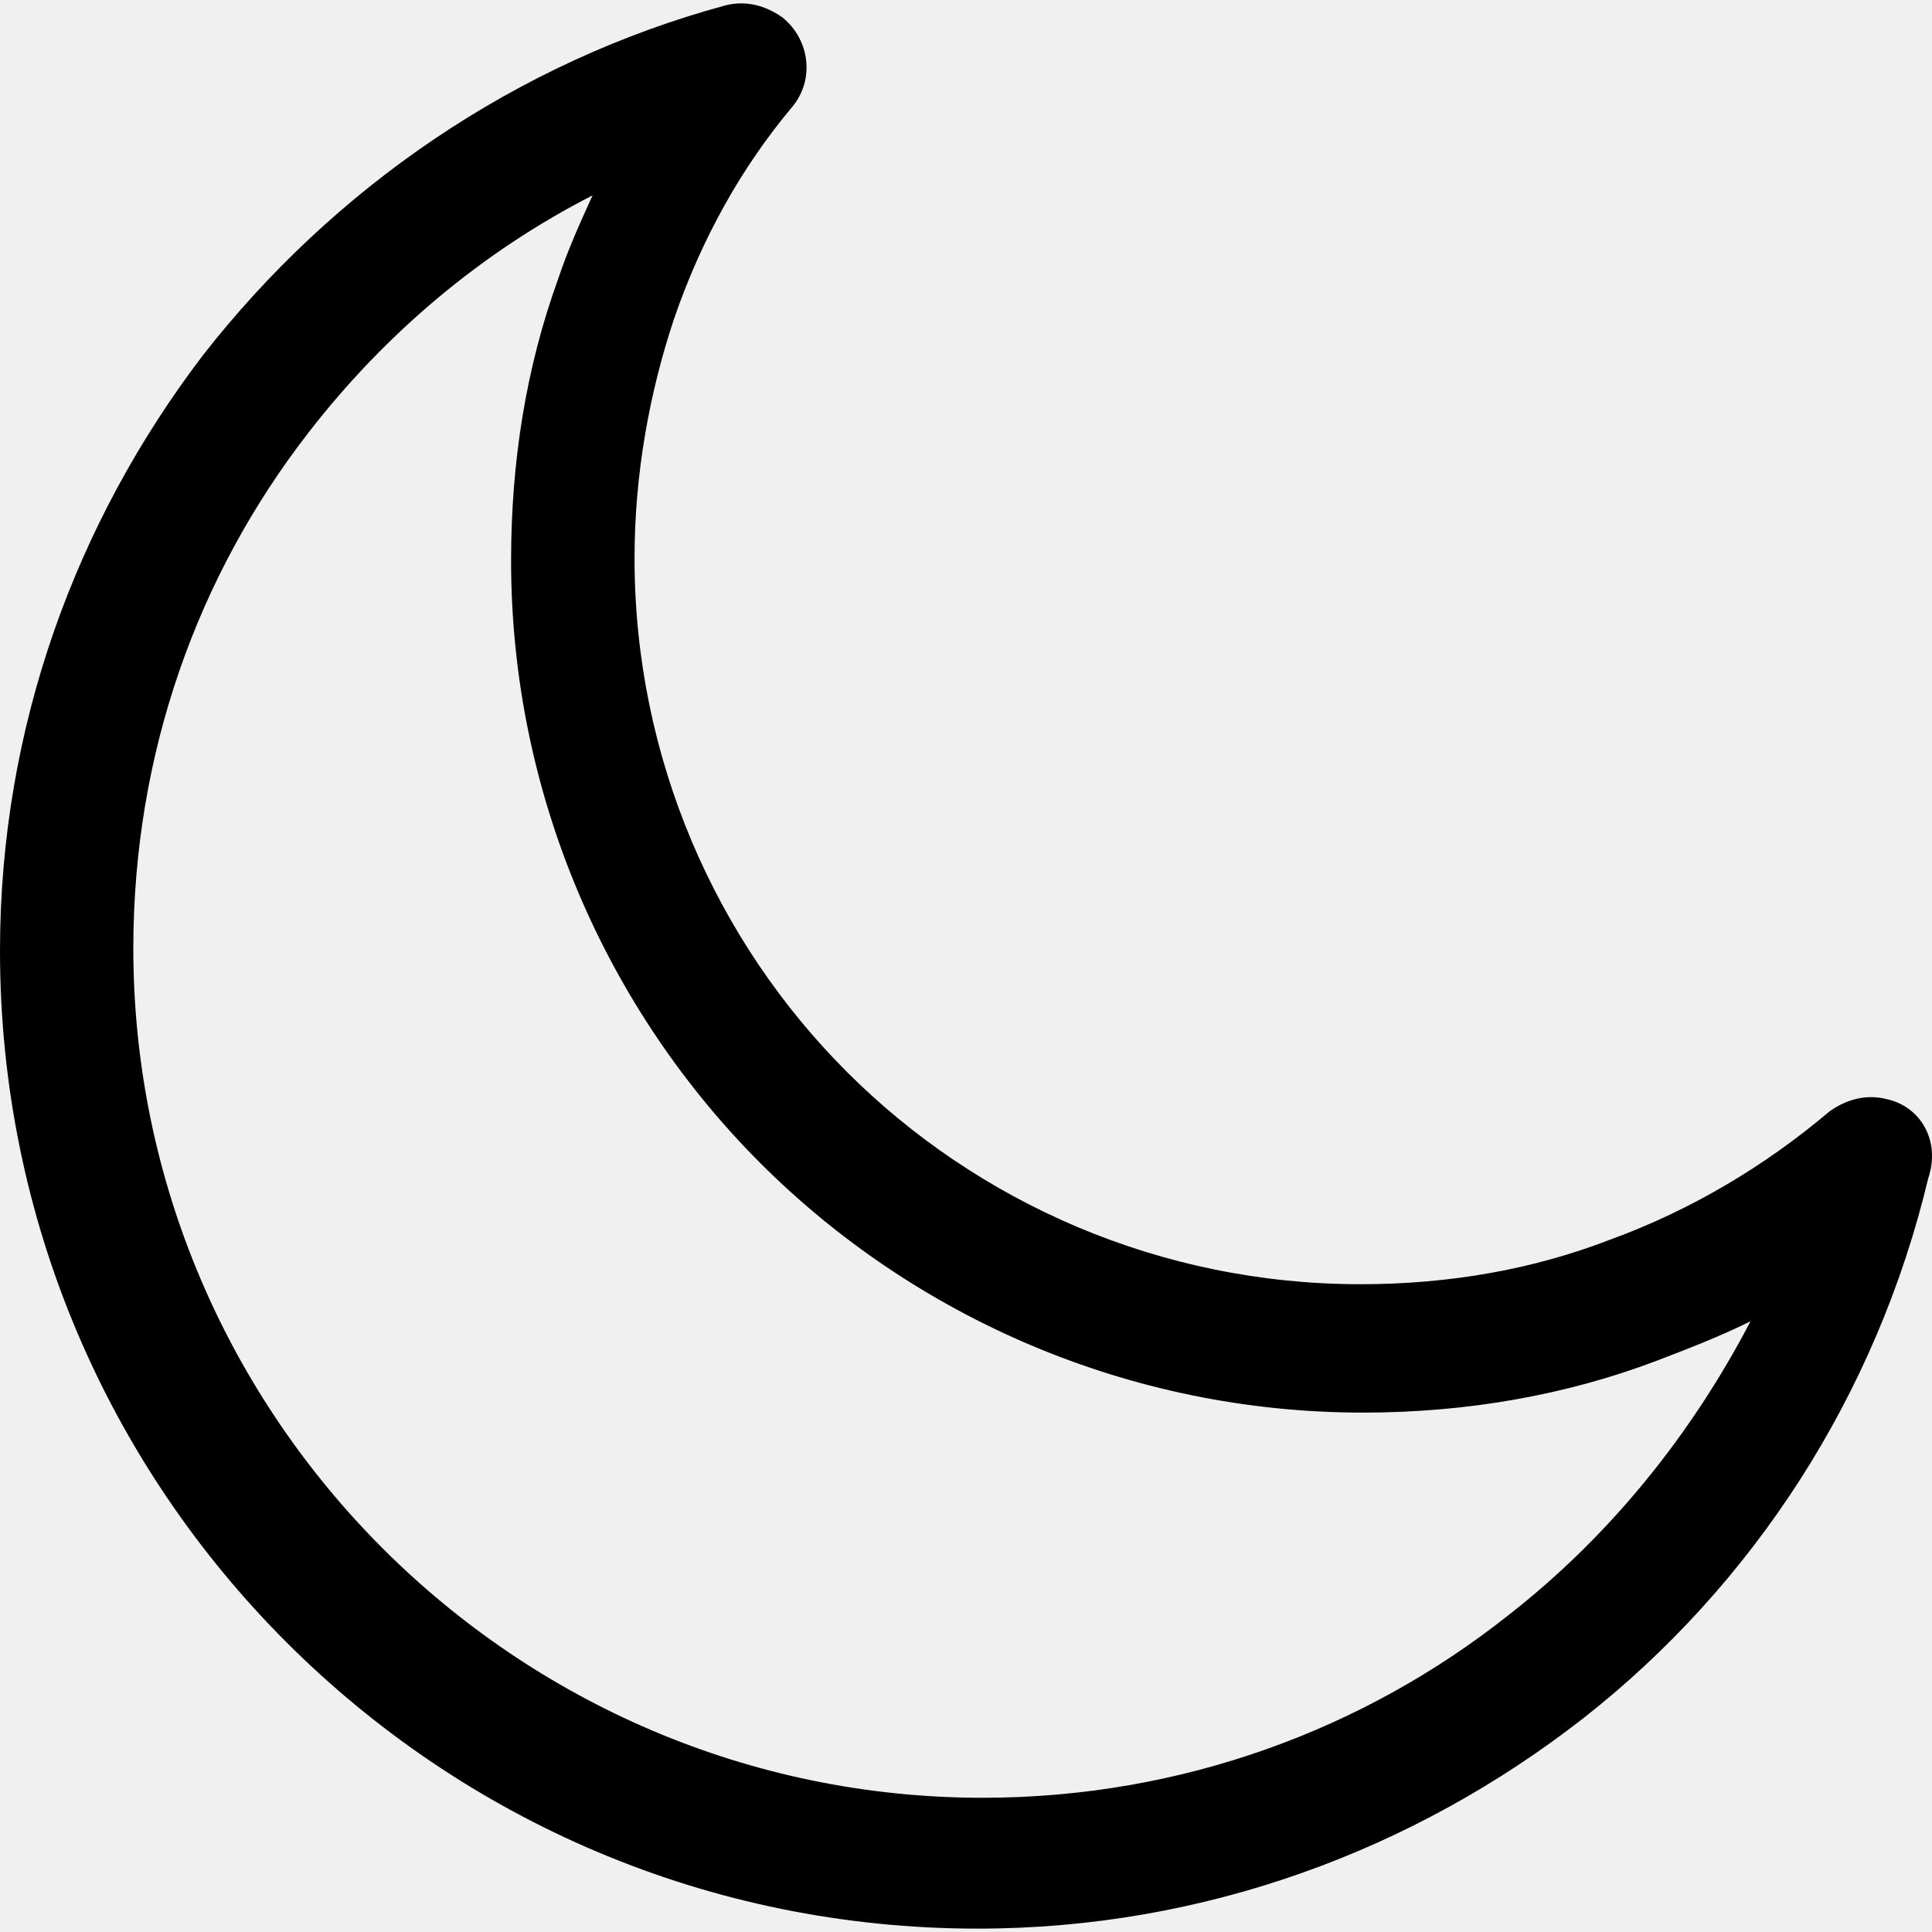
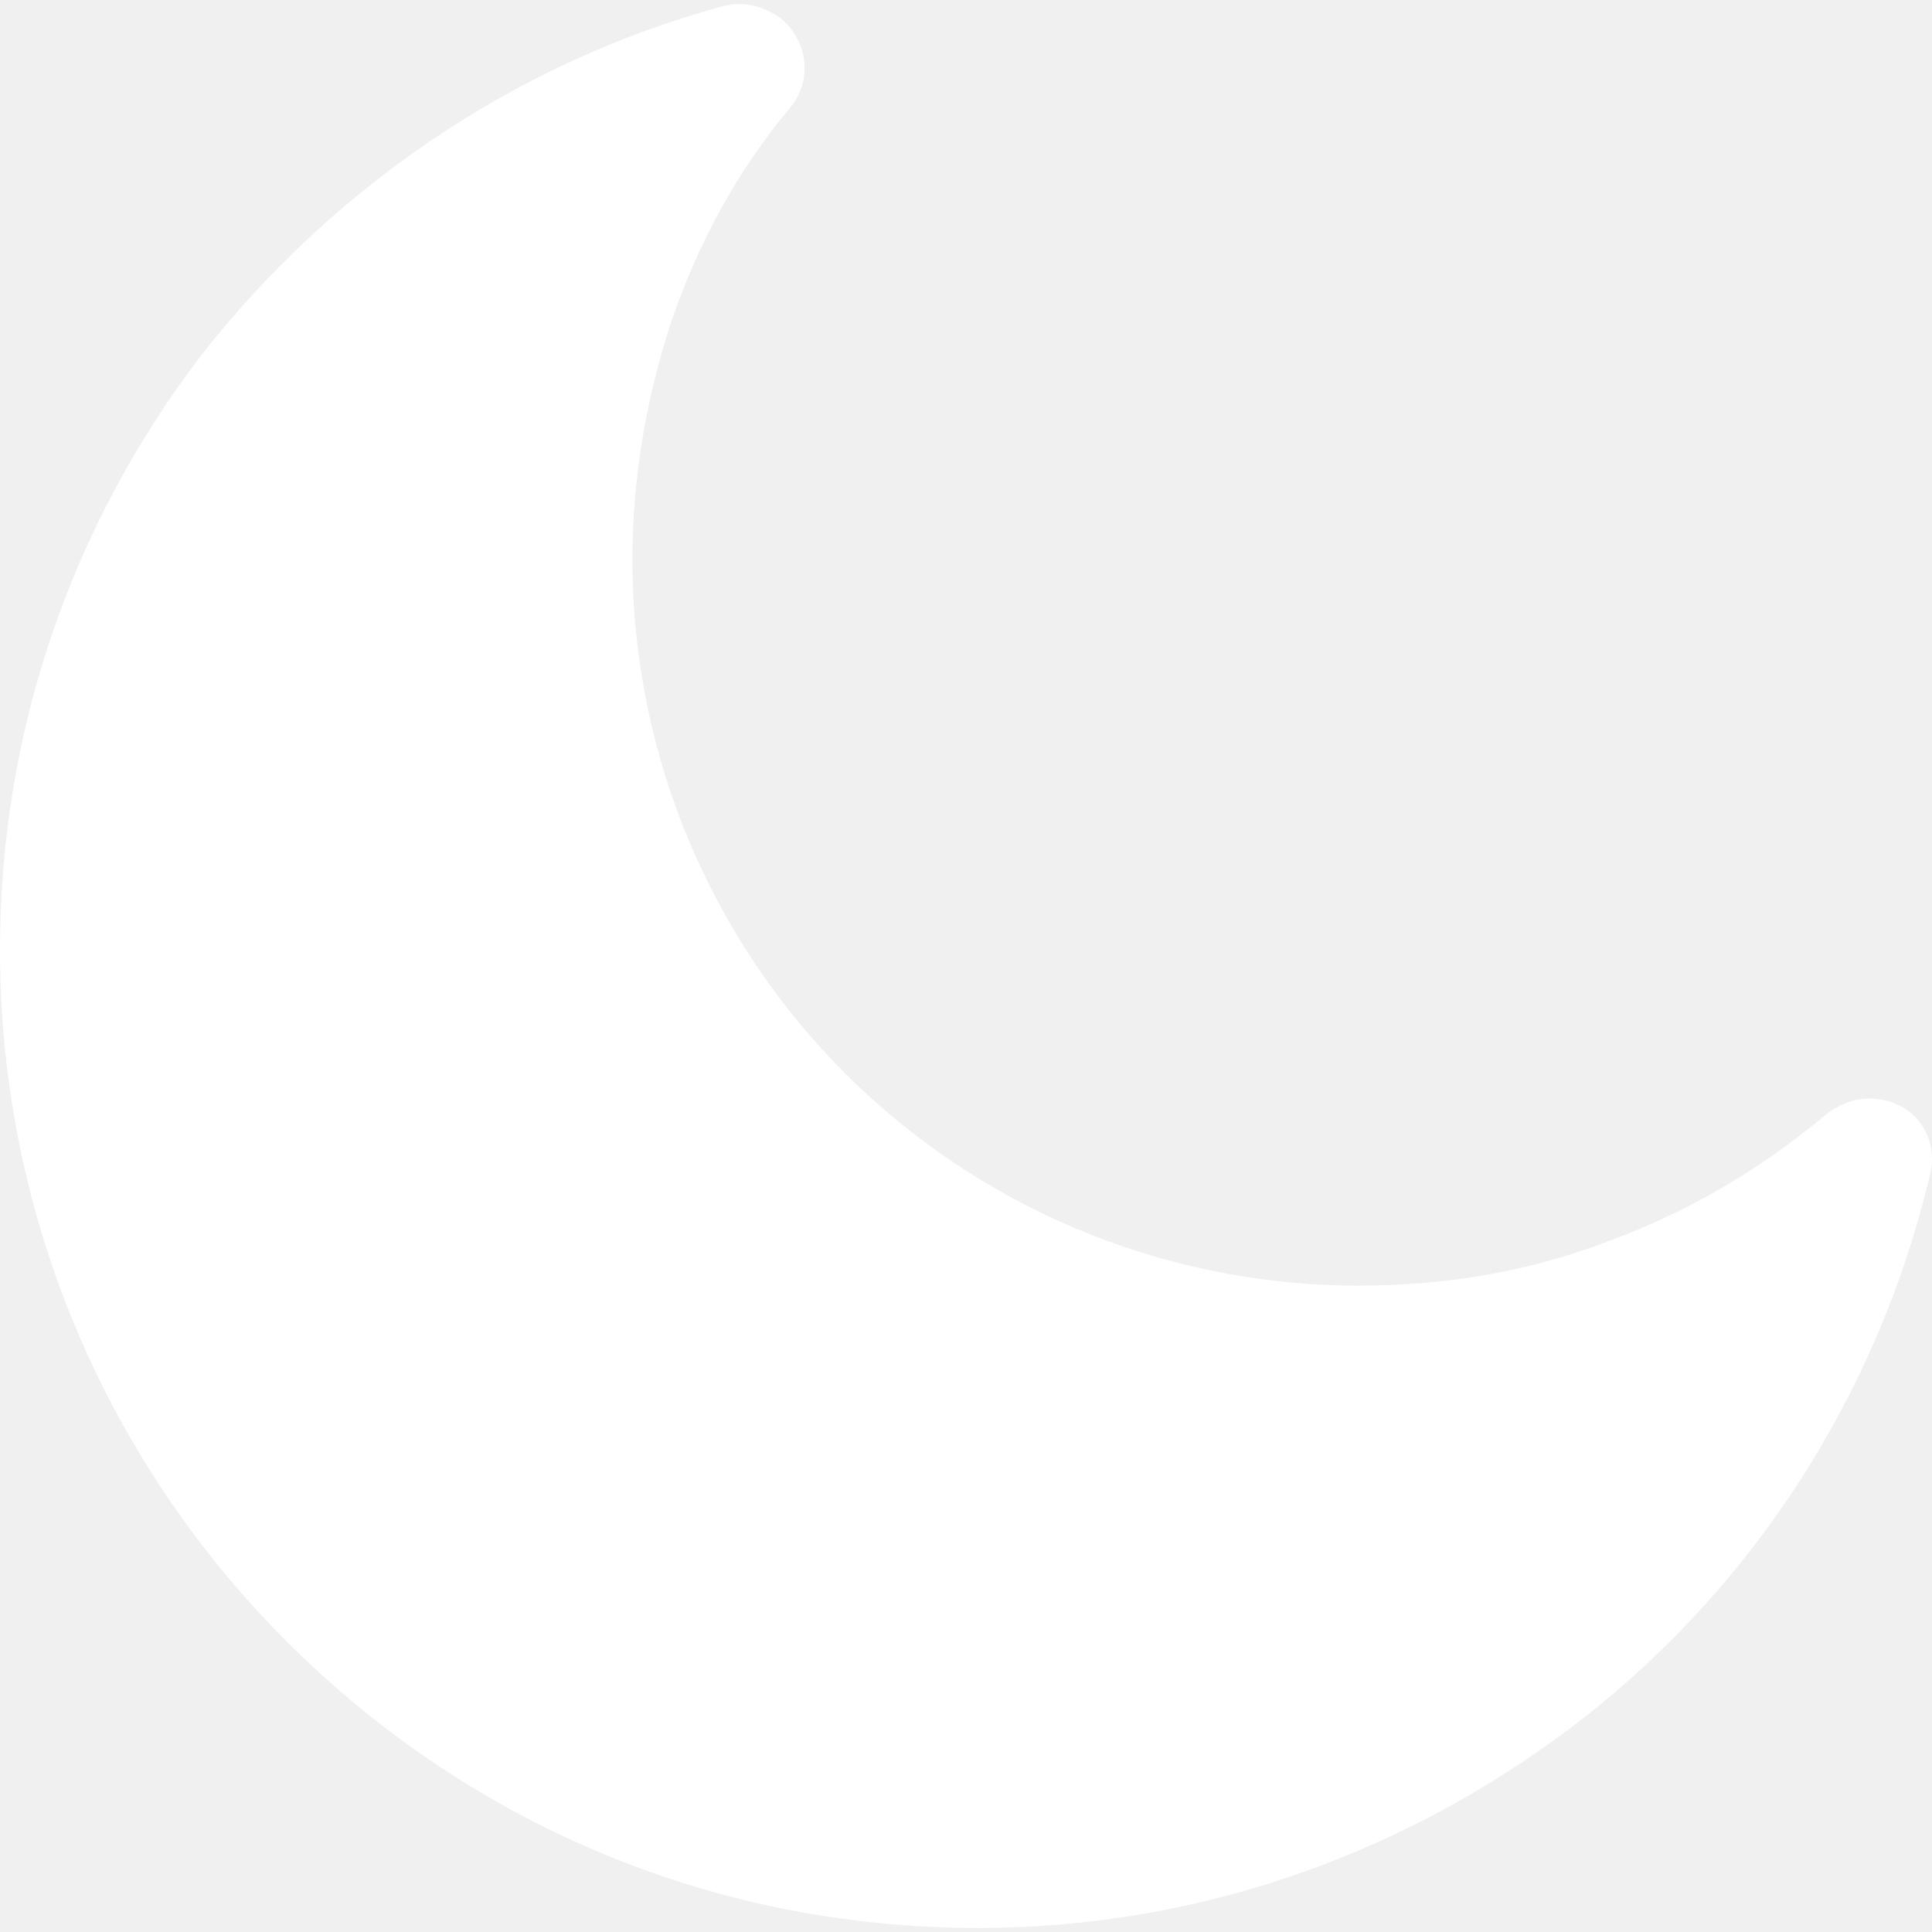
- <svg xmlns="http://www.w3.org/2000/svg" version="1.1" id="Capa_1" x="0px" y="0px" viewBox="0 0 312.999 312.999" style="enable-background:new 0 0 312.999 312.999;" xml:space="preserve">
+ <svg xmlns="http://www.w3.org/2000/svg" version="1.1" width="512" height="512" x="0" y="0" viewBox="0 0 312.812 312.812" style="enable-background:new 0 0 512 512" xml:space="preserve" class="">
  <g>
    <g>
-       <path d="M305.6,178.053c-3.2-0.8-6.4,0-9.2,2c-10.4,8.8-22.4,16-35.6,20.8c-12.4,4.8-26,7.2-40.4,7.2c-32.4,0-62-13.2-83.2-34.4    c-21.2-21.2-34.4-50.8-34.4-83.2c0-13.6,2.4-26.8,6.4-38.8c4.4-12.8,10.8-24.4,19.2-34.4c3.6-4.4,2.8-10.8-1.6-14.4    c-2.8-2-6-2.8-9.2-2c-34,9.2-63.6,29.6-84.8,56.8c-20.4,26.8-32.8,60-32.8,96.4c0,43.6,17.6,83.2,46.4,112s68.4,46.4,112,46.4    c36.8,0,70.8-12.8,98-34c27.6-21.6,47.6-52.4,56-87.6C314.4,184.853,311.2,179.253,305.6,178.053z M244.4,261.653    c-23.2,18.4-52.8,29.6-85.2,29.6c-38,0-72.4-15.6-97.2-40.4c-24.8-24.8-40.4-59.2-40.4-97.2c0-31.6,10.4-60.4,28.4-83.6    c12.4-16,28-29.2,46-38.4c-2,4.4-4,8.8-5.6,13.6c-5.2,14.4-7.6,29.6-7.6,45.6c0,38,15.6,72.8,40.4,97.6s59.6,40.4,97.6,40.4    c16.8,0,32.8-2.8,47.6-8.4c5.2-2,10.4-4,15.2-6.4C274,232.453,260.8,248.853,244.4,261.653z" />
+       <g>
+         <path d="M305.2,178.159c-3.2-0.8-6.4,0-9.2,2c-10.4,8.8-22.4,16-35.6,20.8c-12.4,4.8-26,7.2-40.4,7.2c-32.4,0-62-13.2-83.2-34.4    c-21.2-21.2-34.4-50.8-34.4-83.2c0-13.6,2.4-26.8,6.4-38.8c4.4-12.8,10.8-24.4,19.2-34.4c3.6-4.4,2.8-10.8-1.6-14.4    c-2.8-2-6-2.8-9.2-2c-34,9.2-63.6,29.6-84.8,56.8c-20.4,26.8-32.4,60-32.4,96c0,43.6,17.6,83.2,46.4,112s68,46.4,112,46.4    c36.8,0,70.8-12.8,98-34c27.6-21.6,47.6-52.4,56-87.6C314,184.959,310.8,179.359,305.2,178.159z" fill="#ffffff" data-original="#000000" style="" class="" />
+       </g>
    </g>
+     <g>
+ </g>
+     <g>
+ </g>
+     <g>
+ </g>
+     <g>
+ </g>
+     <g>
+ </g>
+     <g>
+ </g>
+     <g>
+ </g>
+     <g>
+ </g>
+     <g>
+ </g>
+     <g>
+ </g>
+     <g>
+ </g>
+     <g>
+ </g>
+     <g>
+ </g>
+     <g>
+ </g>
+     <g>
+ </g>
  </g>
-   <g>
- </g>
-   <g>
- </g>
-   <g>
- </g>
-   <g>
- </g>
-   <g>
- </g>
-   <g>
- </g>
-   <g>
- </g>
-   <g>
- </g>
-   <g>
- </g>
-   <g>
- </g>
-   <g>
- </g>
-   <g>
- </g>
-   <g>
- </g>
-   <g>
- </g>
-   <g>
- </g>
</svg>
